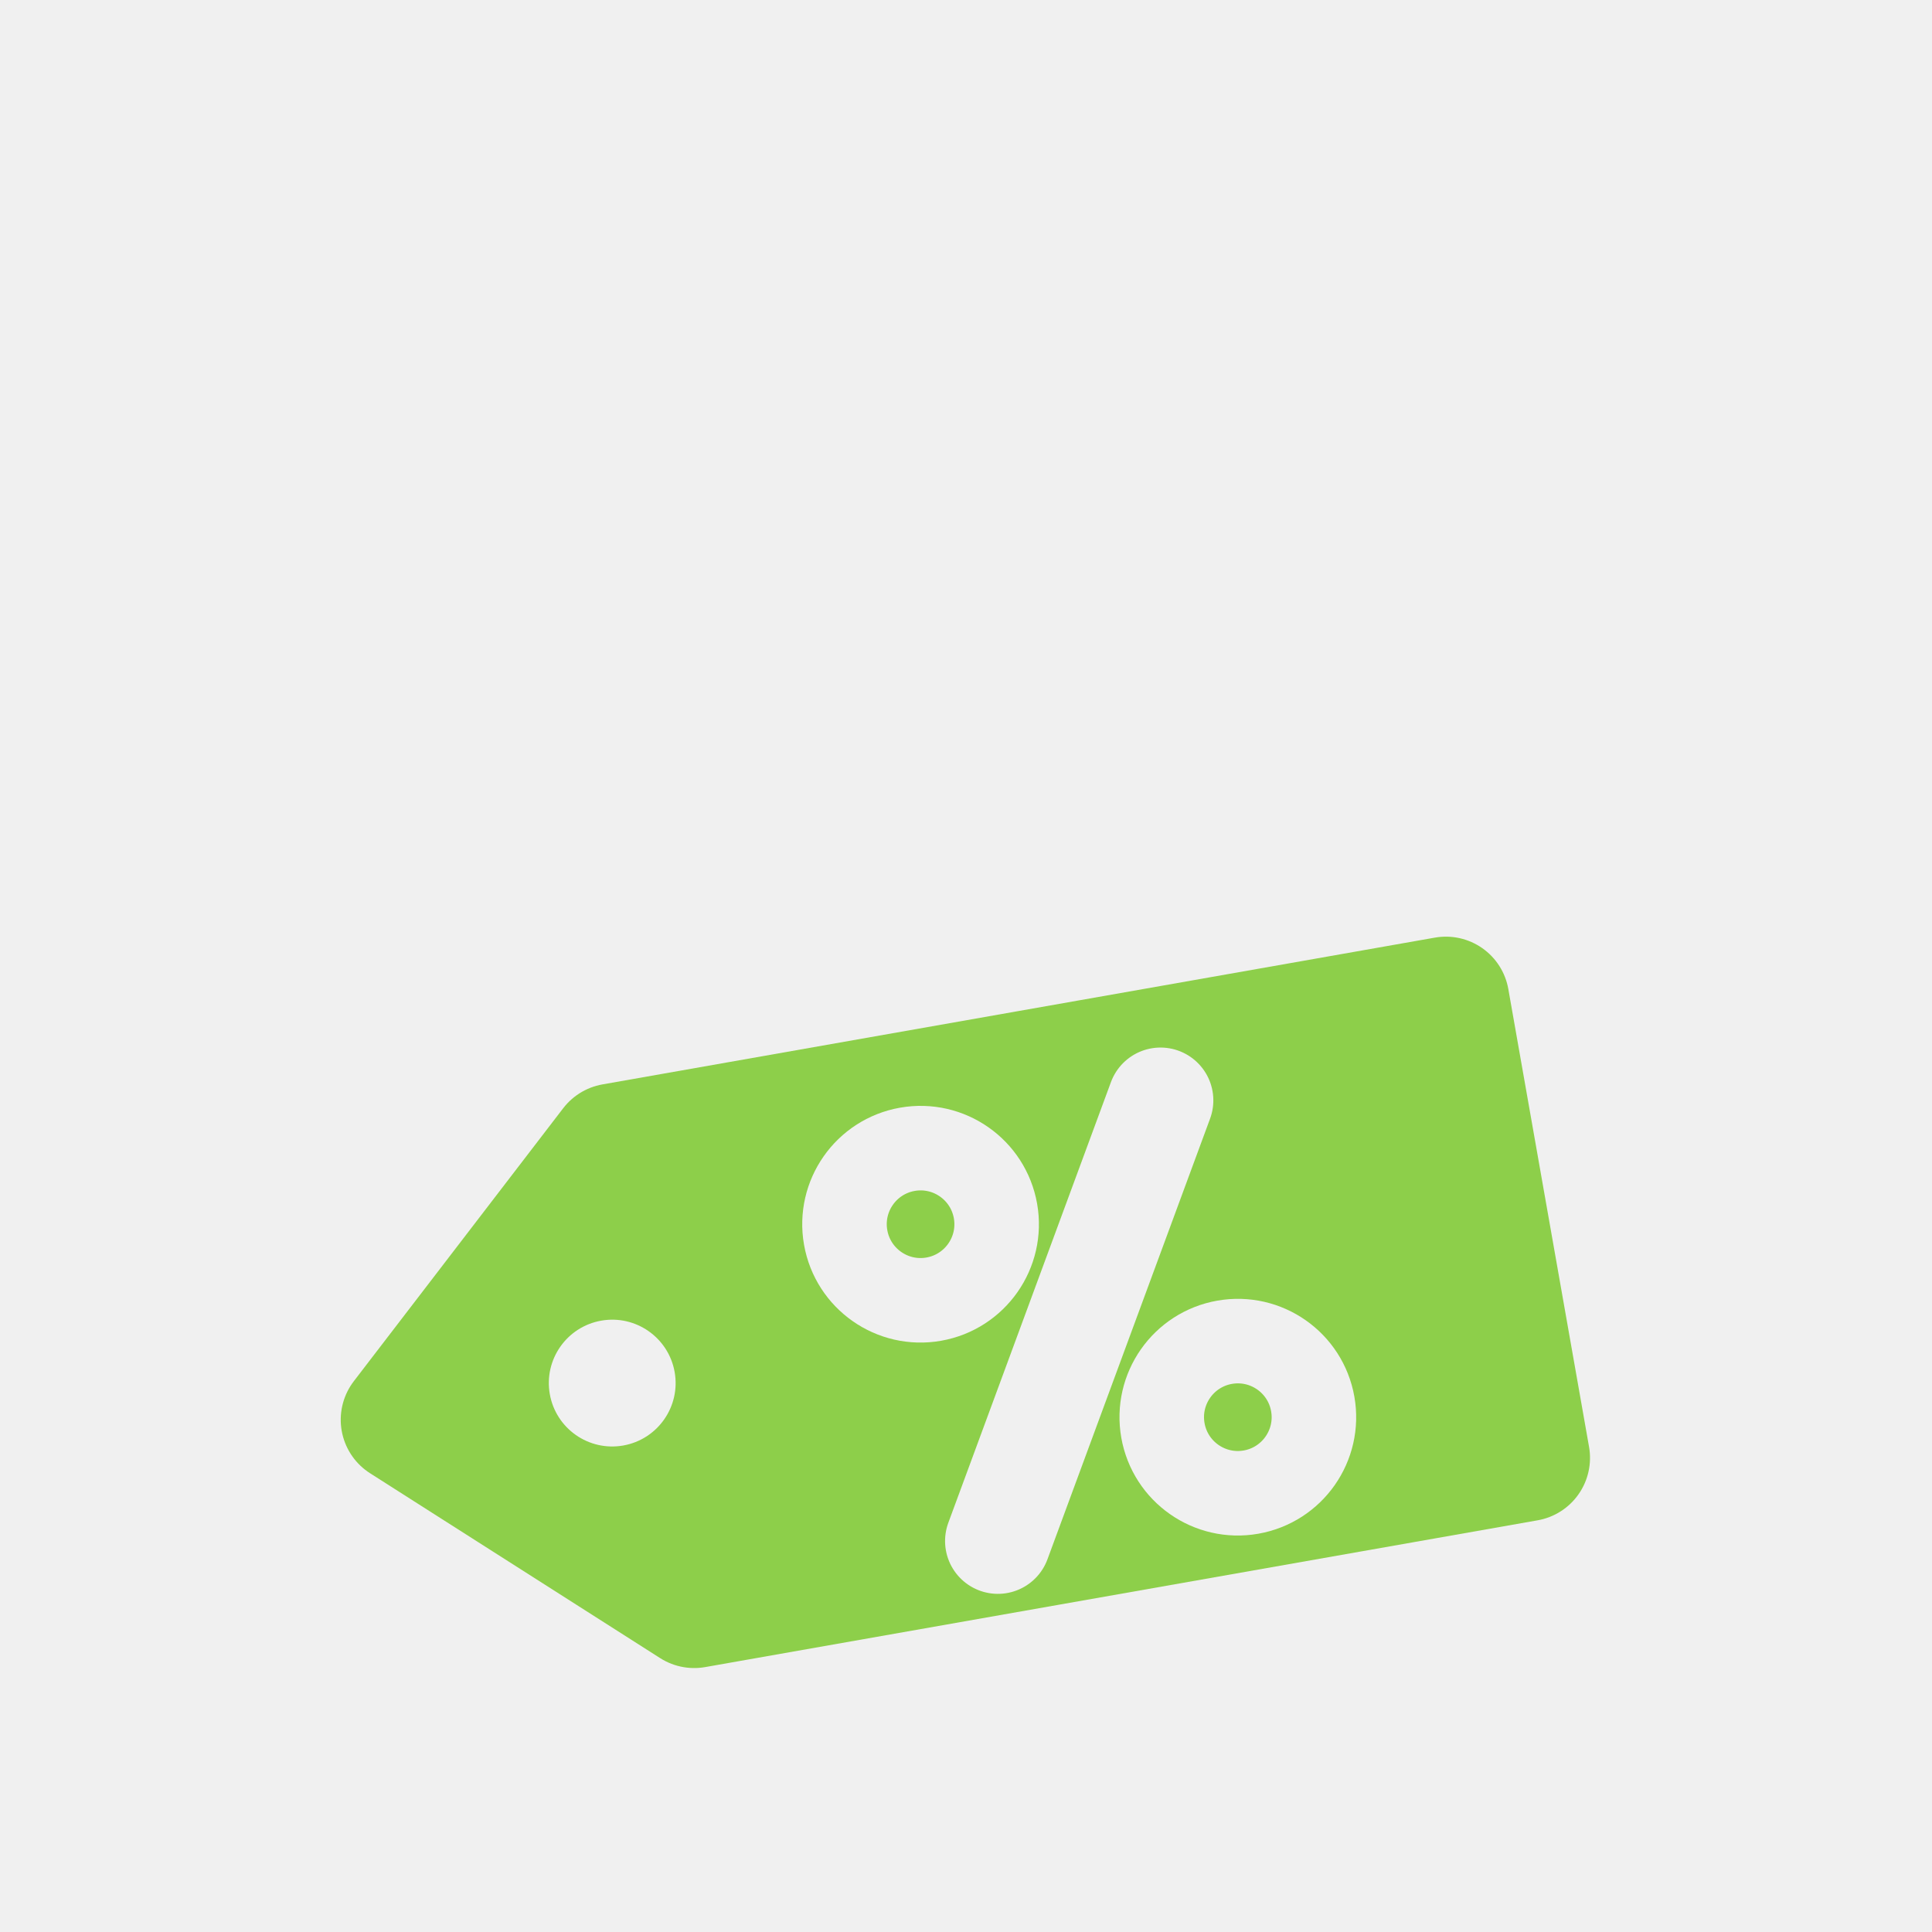
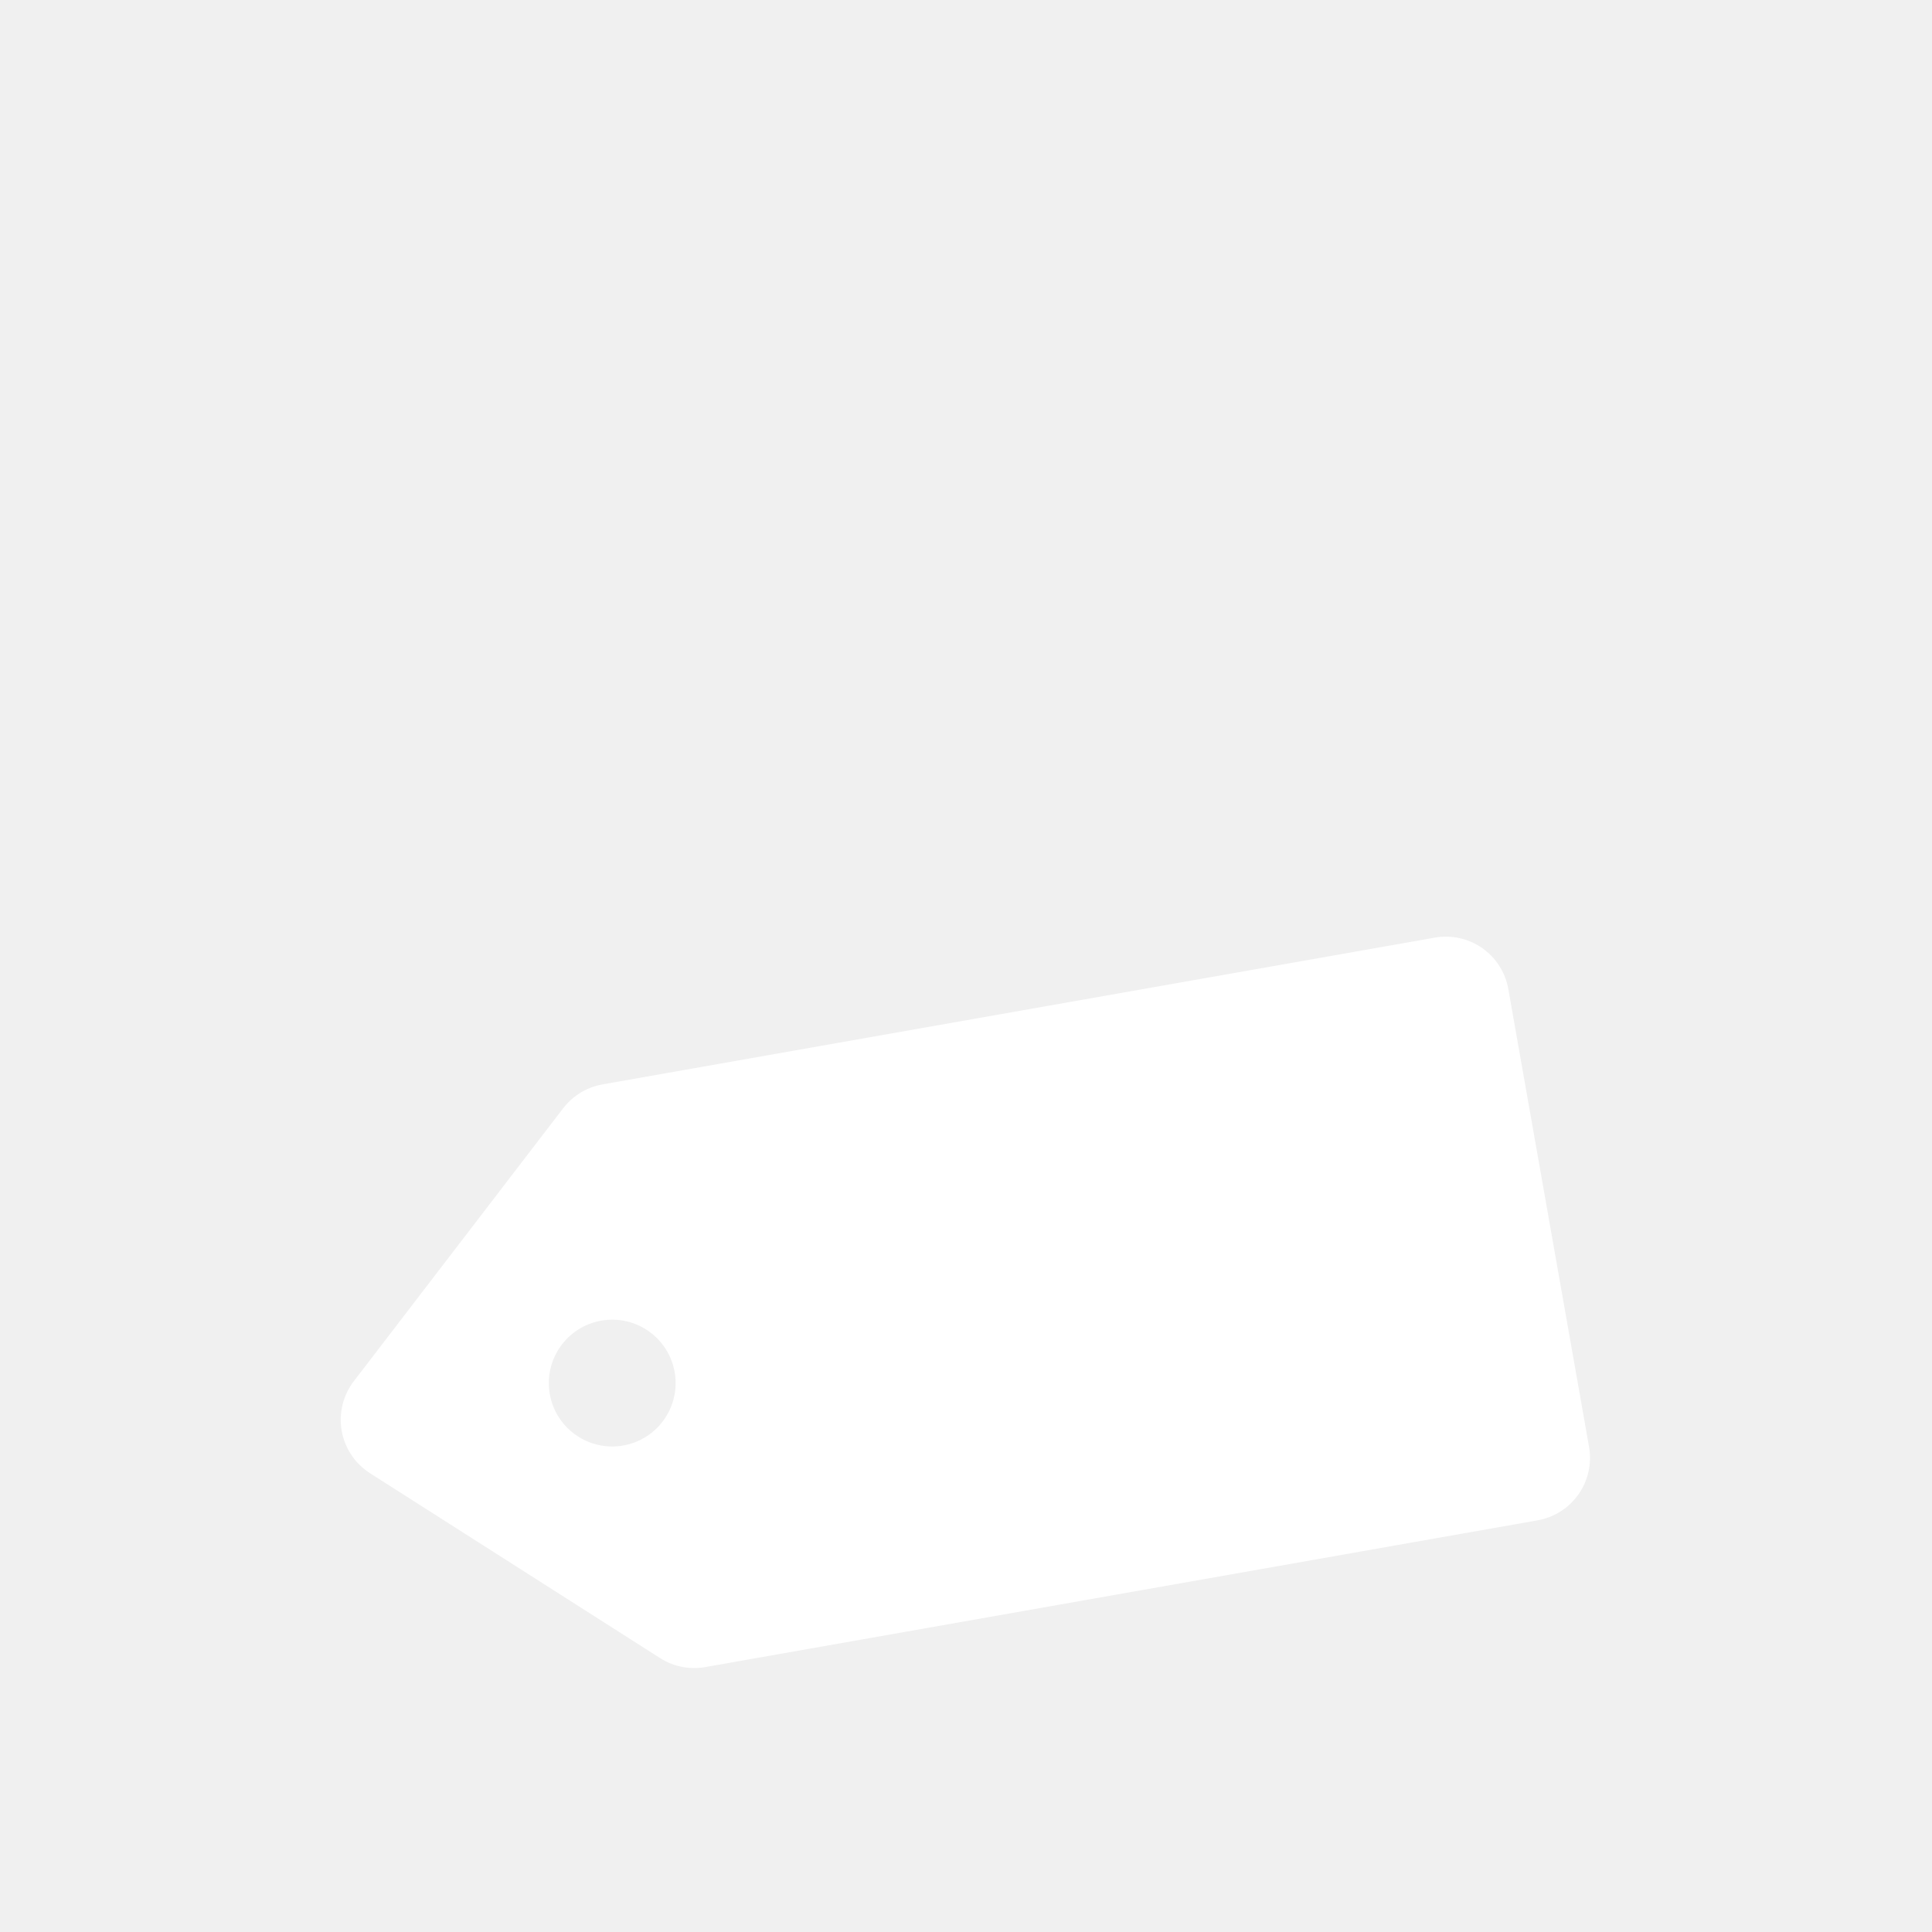
<svg xmlns="http://www.w3.org/2000/svg" viewBox="0 0 1024 1024">
  <defs>
    <mask id="cut">
      <rect width="1024" height="1024" fill="#fff" />
      <circle cx="-170" cy="0" r="30" fill="#000" transform="translate(512 700) rotate(-10) scale(1.12)" />
-       <g transform="translate(572 700) rotate(-10) scale(1.12)" fill="none" stroke="#000" stroke-width="40" stroke-linecap="round">
-         <line x1="56" y1="-96" x2="-56" y2="96" stroke-width="50" />
-         <circle cx="-66" cy="-58" r="36" />
-         <circle cx="66" cy="58" r="36" />
-       </g>
    </mask>
  </defs>
  <g mask="url(#cut)">
-     <path d="M -270 0 L -150 -110 L 250 -110 L 250 110 L -150 110 Z" fill="#8DCF4A" stroke="#8DCF4A" stroke-width="60" stroke-linejoin="round" transform="translate(512 700) rotate(-10) scale(1.12)" />
+     <path d="M -270 0 L -150 -110 L 250 -110 L 250 110 L -150 110 Z" fill="#FFFFFF" stroke="#FFFFFF" stroke-width="60" stroke-linejoin="round" transform="translate(512 700) rotate(-10) scale(1.12)" />
  </g>
</svg>
